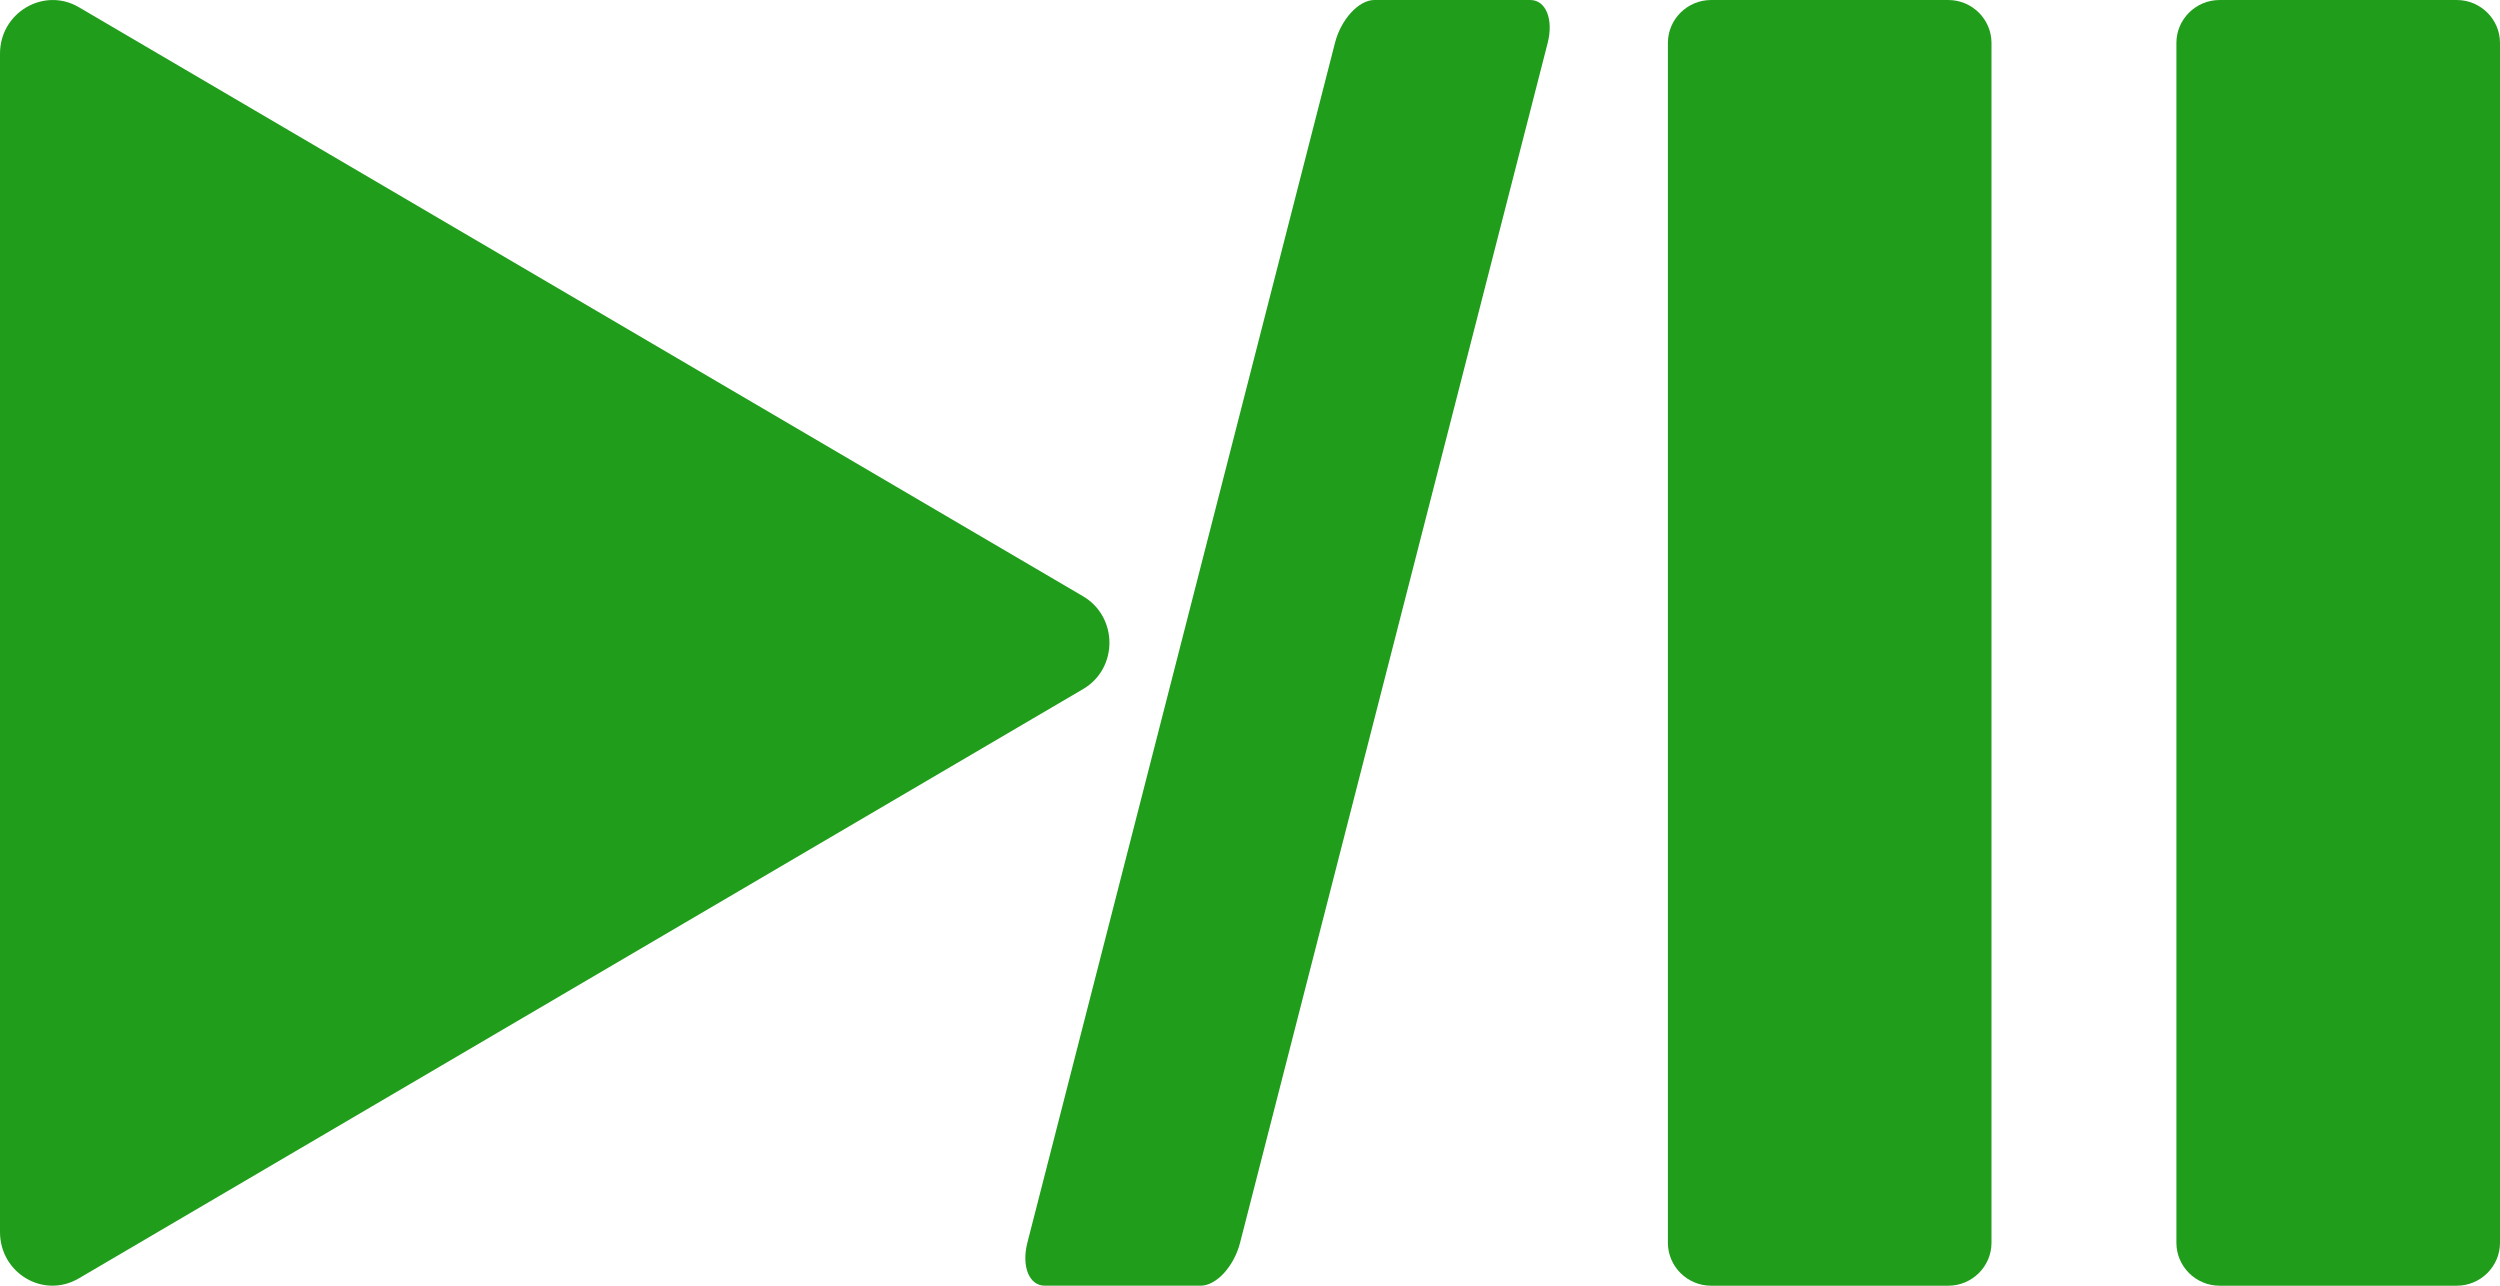
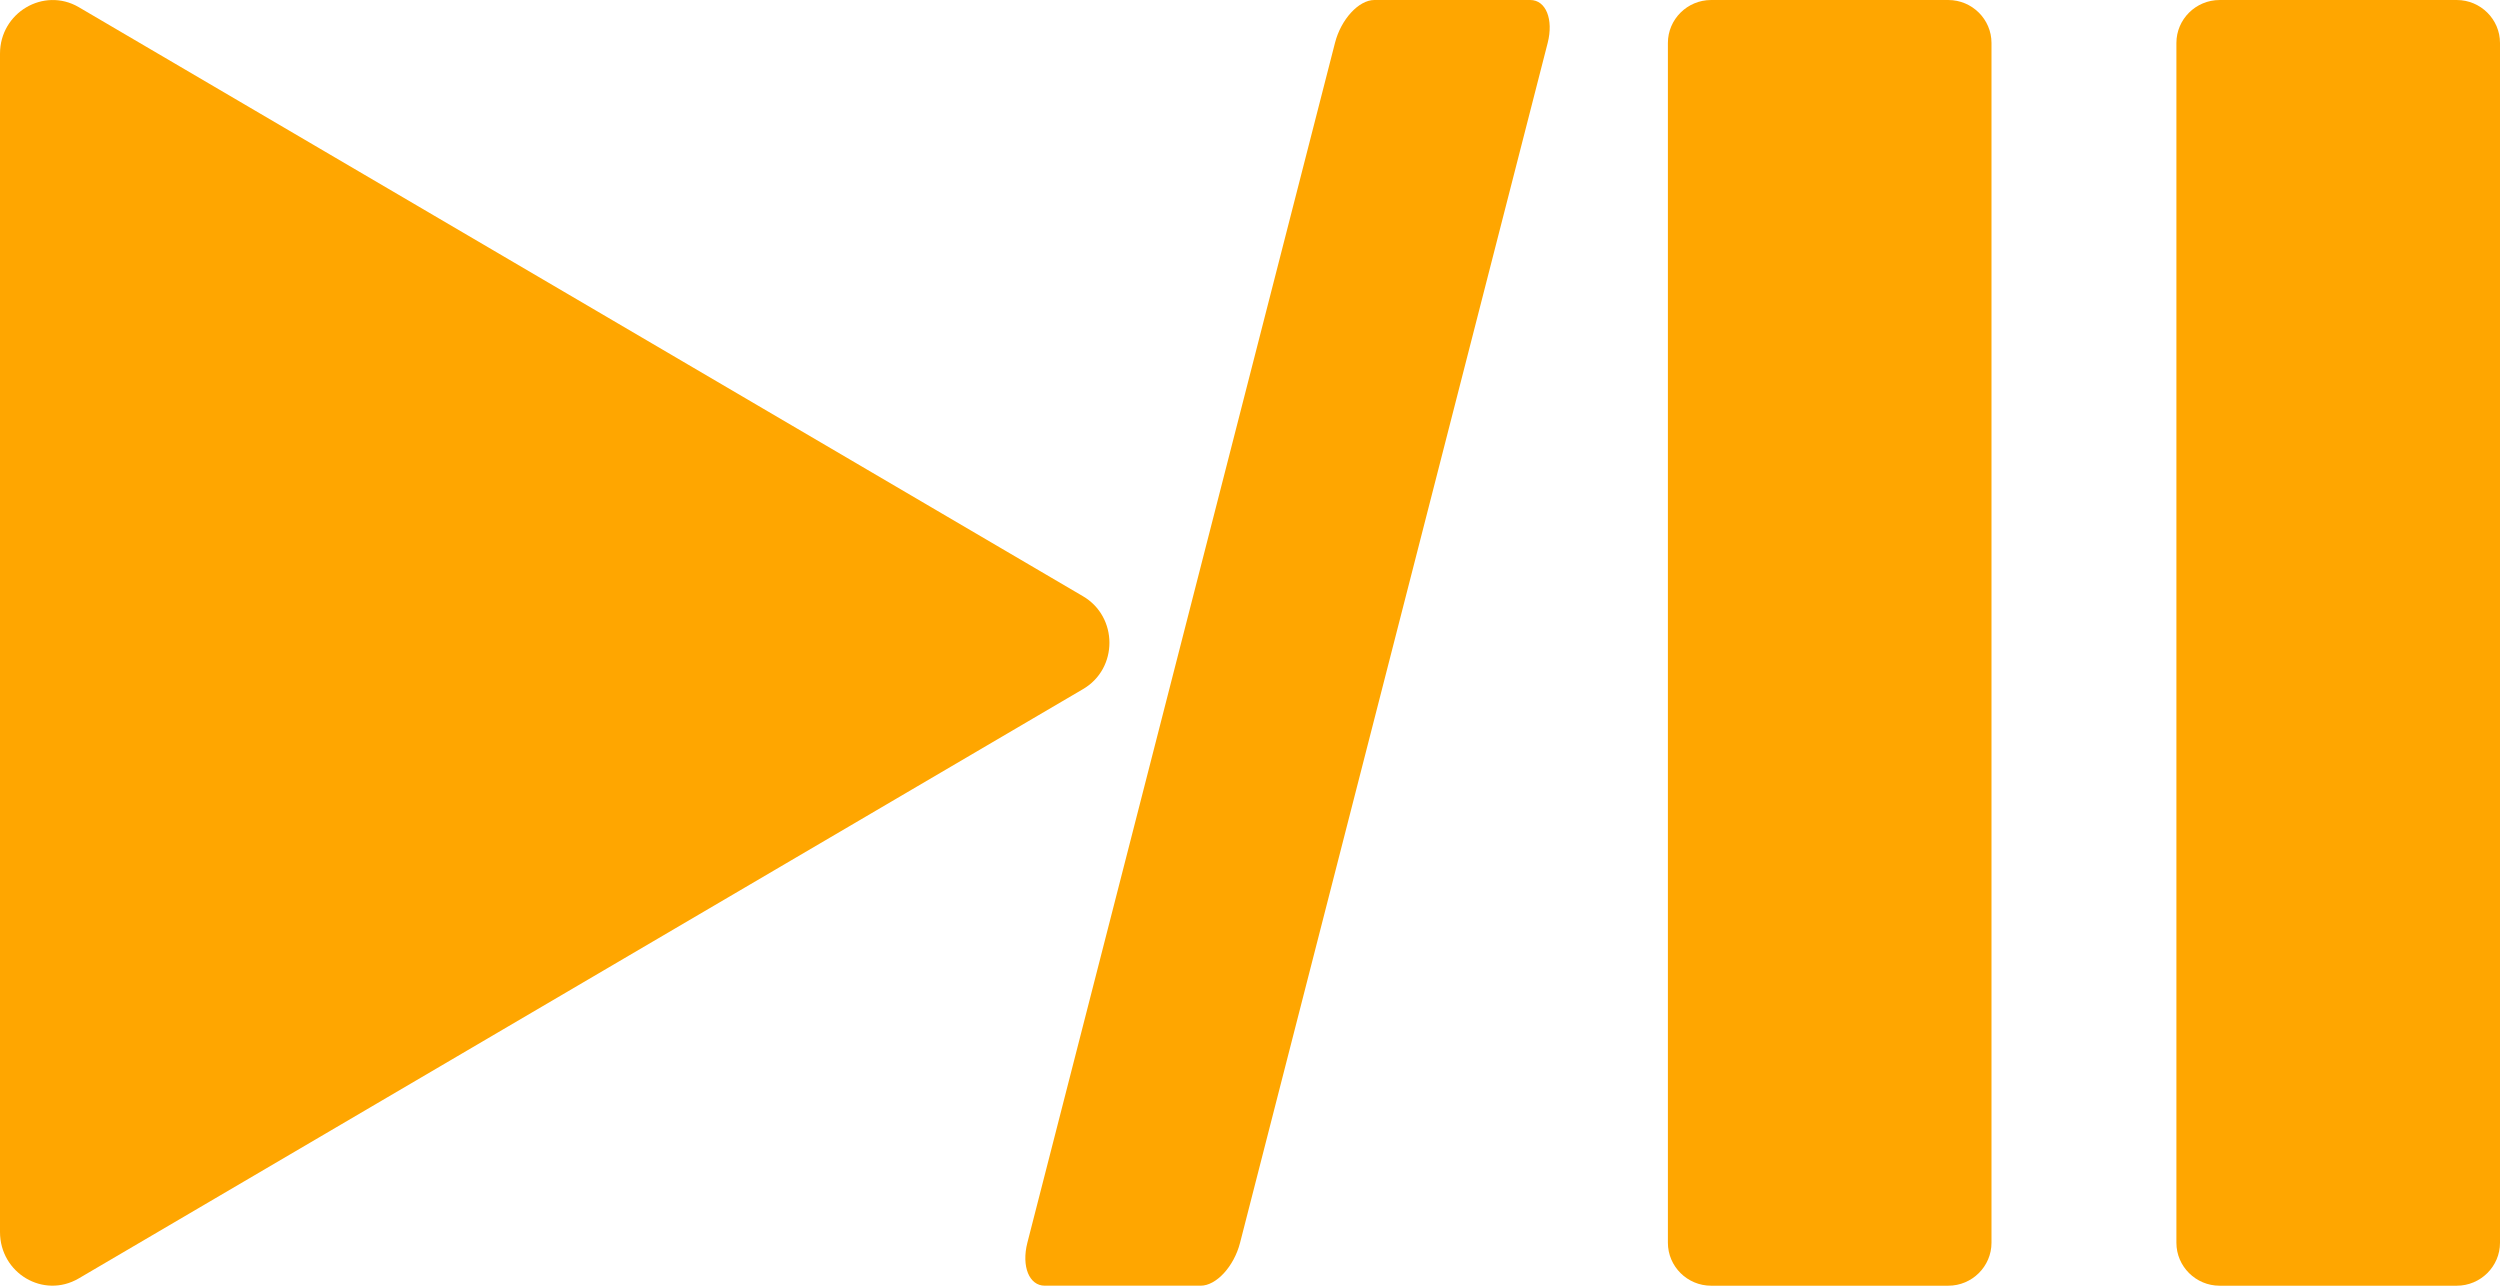
<svg xmlns="http://www.w3.org/2000/svg" enable-background="new 0 0 128 128" viewBox="0 0 35 18" version="1.1" id="svg29" width="35" height="18">
  <defs id="defs33" />
  <linearGradient id="a" x1="64" x2="64" y1="4.25" y2="123.91" gradientUnits="userSpaceOnUse">
    <stop stop-color="#FFAB40" offset="0" id="stop2" />
    <stop stop-color="#FF6D00" offset="1" id="stop4" />
  </linearGradient>
  <g id="g3228" transform="scale(0.9040215,0.8979633)">
    <g transform="matrix(0.3579499,0,0,0.3579499,-5.76696,-12.30368)" id="g870">
-       <path style="fill:#209d1b;fill-opacity:1" id="path21" d="M 100.401,90.373 H 90.141 c -1.03,0 -1.87,-0.84 -1.87,-1.87 v -52.26 c 0,-1.03 0.84,-1.87 1.87,-1.87 h 10.26 c 1.03,0 1.87,0.84 1.87,1.87 v 52.26 c 0,1.03 -0.84,1.87 -1.87,1.87 z" />
-       <path style="fill:#209d1b;fill-opacity:1" id="path23" d="m 122.401,90.373 h -10.26 c -1.03,0 -1.87,-0.84 -1.87,-1.87 v -52.26 c 0,-1.03 0.84,-1.87 1.87,-1.87 h 10.26 c 1.03,0 1.87,0.84 1.87,1.87 v 52.26 c 0,1.03 -0.84,1.87 -1.87,1.87 z" />
+       <path style="fill:#ffa600;fill-opacity:1" id="path21" d="M 100.401,90.373 H 90.141 c -1.03,0 -1.87,-0.84 -1.87,-1.87 v -52.26 c 0,-1.03 0.84,-1.87 1.87,-1.87 h 10.26 c 1.03,0 1.87,0.84 1.87,1.87 v 52.26 c 0,1.03 -0.84,1.87 -1.87,1.87 z" />
+       <path style="fill:#ffa600;fill-opacity:1" id="path23" d="m 122.401,90.373 h -10.26 c -1.03,0 -1.87,-0.84 -1.87,-1.87 v -52.26 c 0,-1.03 0.84,-1.87 1.87,-1.87 h 10.26 c 1.03,0 1.87,0.84 1.87,1.87 v 52.26 c 0,1.03 -0.84,1.87 -1.87,1.87 z" />
    </g>
-     <path d="M 0,10.022 V 0.837 C 0,0.196 0.677,-0.205 1.217,0.11 L 16.77,9.295 c 0.548,0.322 0.548,1.131 0,1.45 L 1.217,19.933 C 0.673,20.252 0,19.851 0,19.207 Z" id="path25" style="fill:#209d1b;fill-opacity:1;stroke-width:0.358" />
-     <path d="m 18.594,20.045 h -2.414 c -0.242,0 -0.363,-0.301 -0.27,-0.669 L 20.674,0.669 C 20.767,0.301 21.042,5e-7 21.284,5e-7 h 2.414 c 0.242,0 0.363,0.301 0.27,0.669 L 19.204,19.376 c -0.094,0.369 -0.368,0.669 -0.61,0.669 z" id="path21-3" style="fill:#209d1b;fill-opacity:1;stroke:#209d1b;stroke-width:0;stroke-linecap:square;stroke-linejoin:miter;stroke-miterlimit:4;stroke-dasharray:none;stroke-opacity:1;paint-order:normal" />
+     <path d="M 0,10.022 V 0.837 C 0,0.196 0.677,-0.205 1.217,0.11 L 16.77,9.295 c 0.548,0.322 0.548,1.131 0,1.45 L 1.217,19.933 C 0.673,20.252 0,19.851 0,19.207 Z" id="path25" style="fill:#ffa600;fill-opacity:1;stroke-width:0.358" />
+     <path d="m 18.594,20.045 h -2.414 c -0.242,0 -0.363,-0.301 -0.27,-0.669 L 20.674,0.669 C 20.767,0.301 21.042,5e-7 21.284,5e-7 h 2.414 c 0.242,0 0.363,0.301 0.27,0.669 L 19.204,19.376 c -0.094,0.369 -0.368,0.669 -0.61,0.669 z" id="path21-3" style="fill:#ffa600;fill-opacity:1;stroke:#ffa600;stroke-width:0;stroke-linecap:square;stroke-linejoin:miter;stroke-miterlimit:4;stroke-dasharray:none;stroke-opacity:1;paint-order:normal" />
  </g>
</svg>
